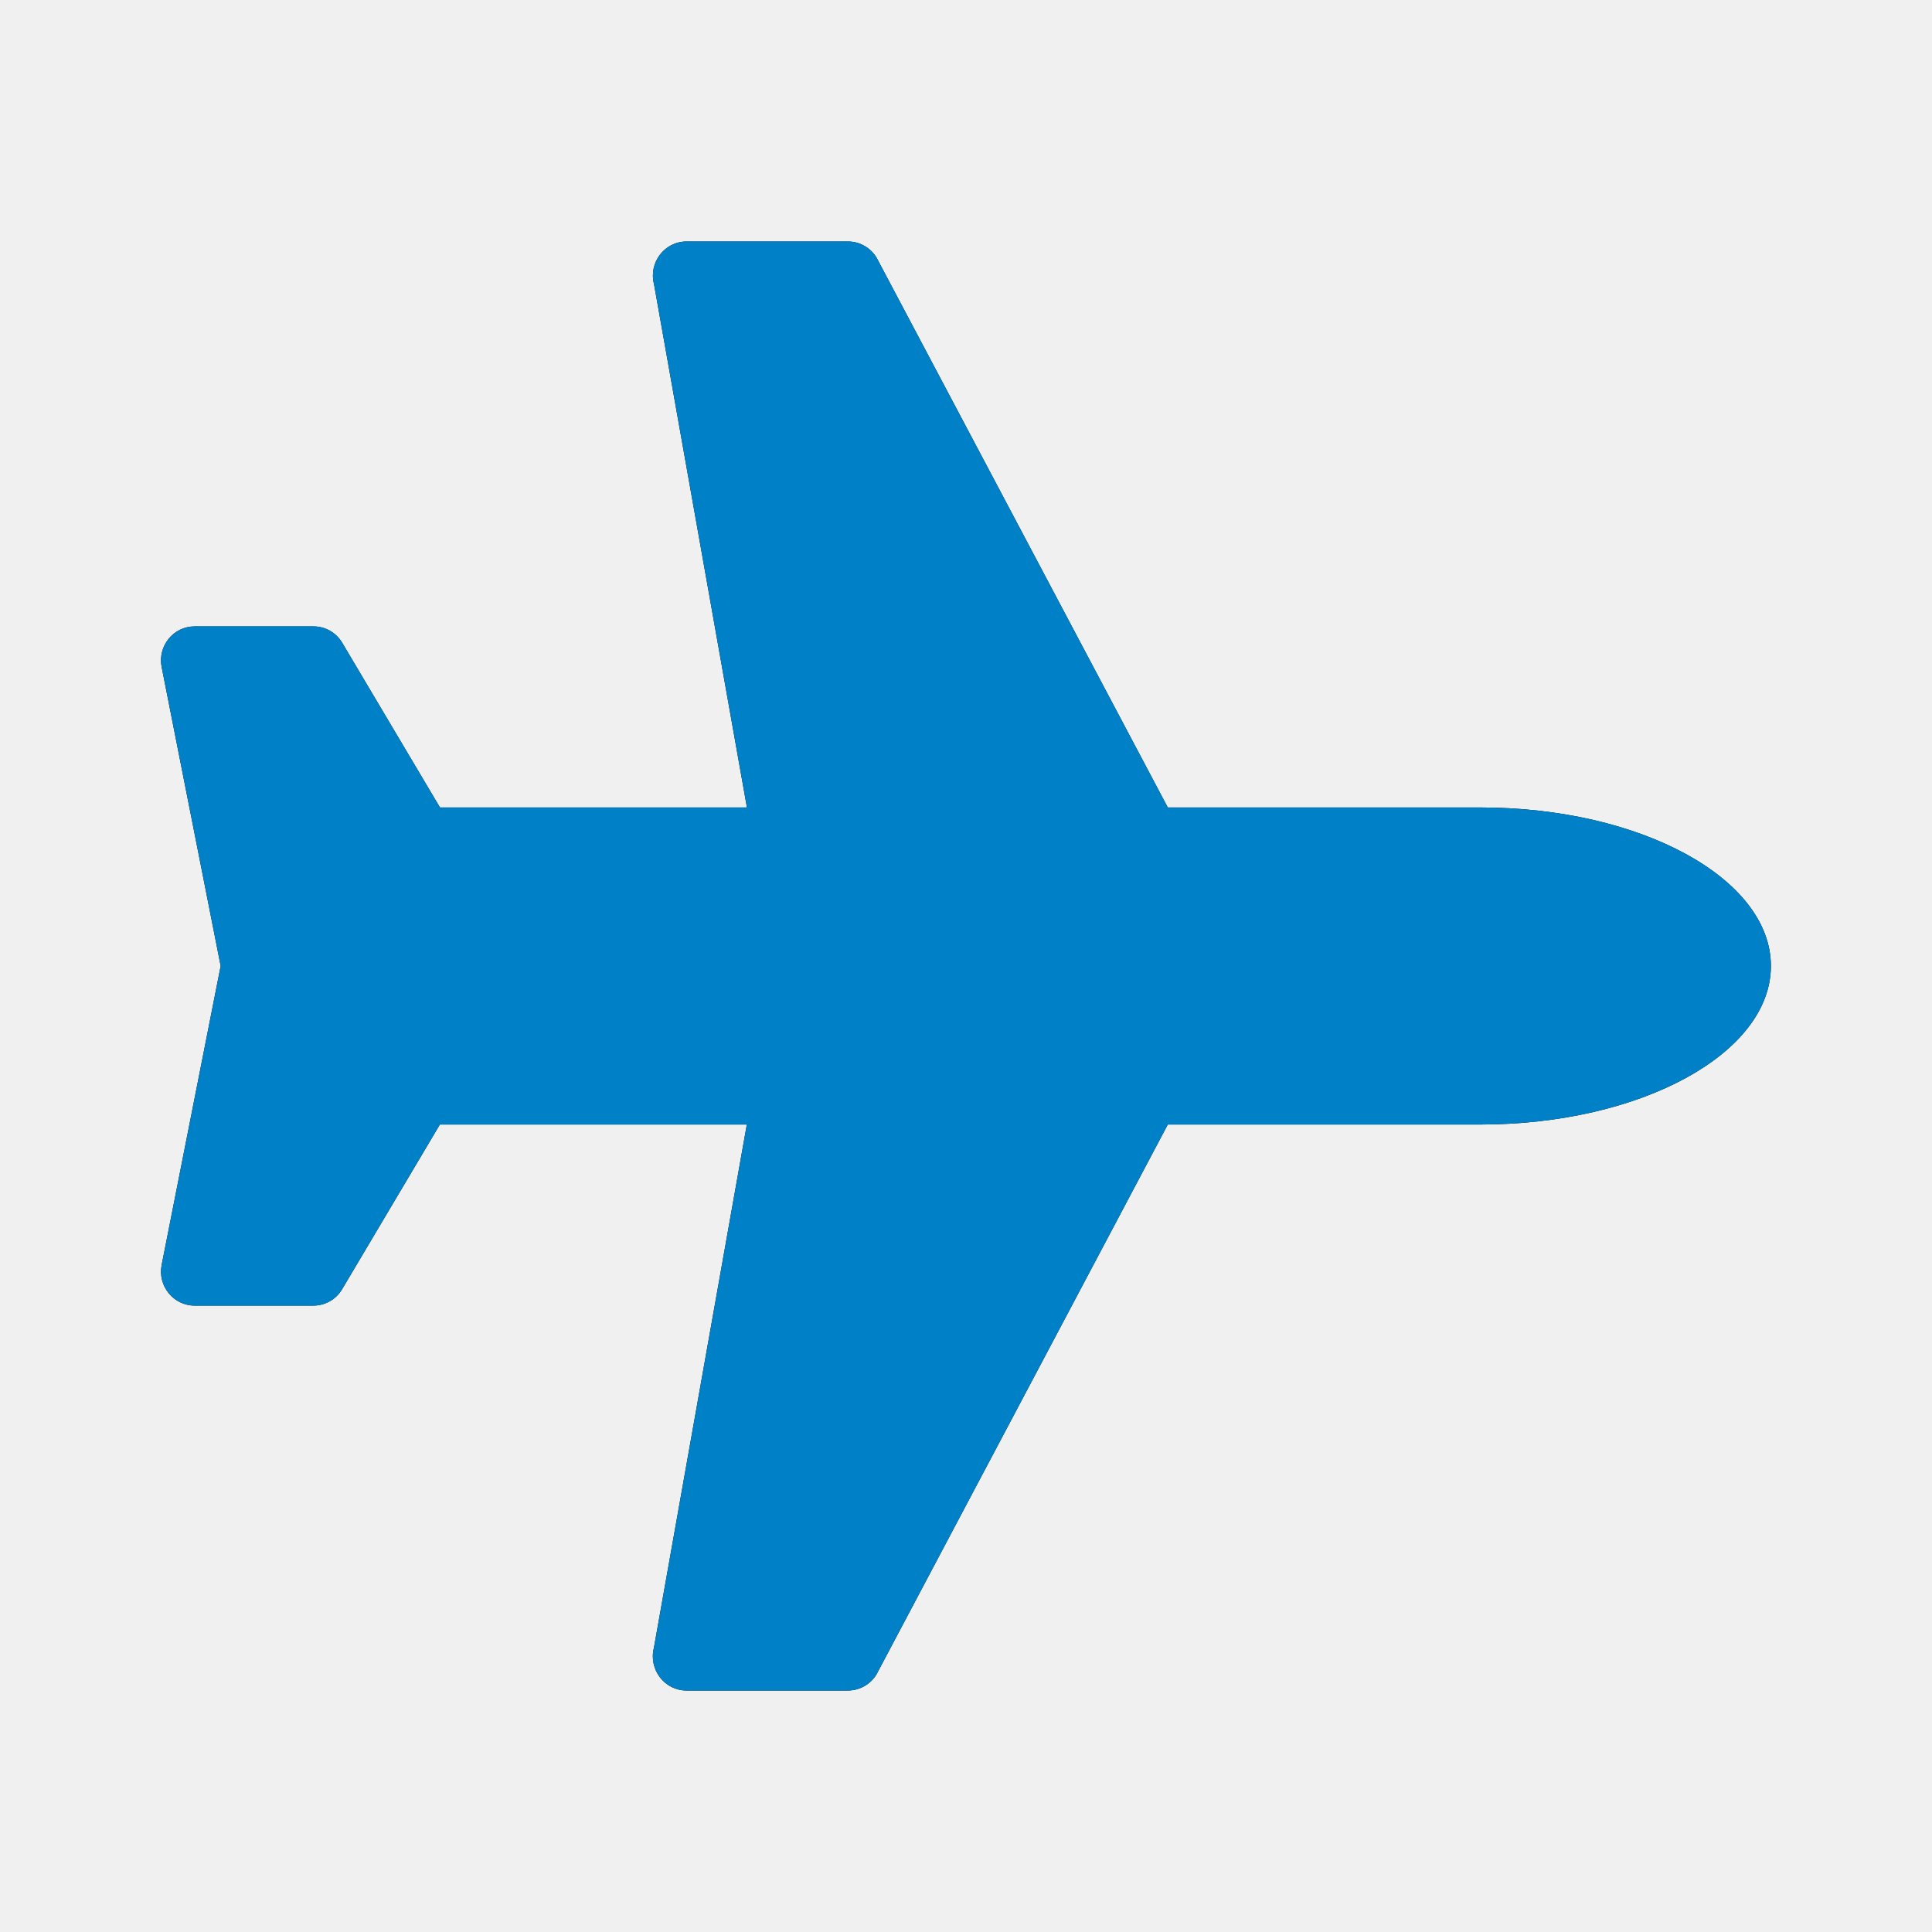
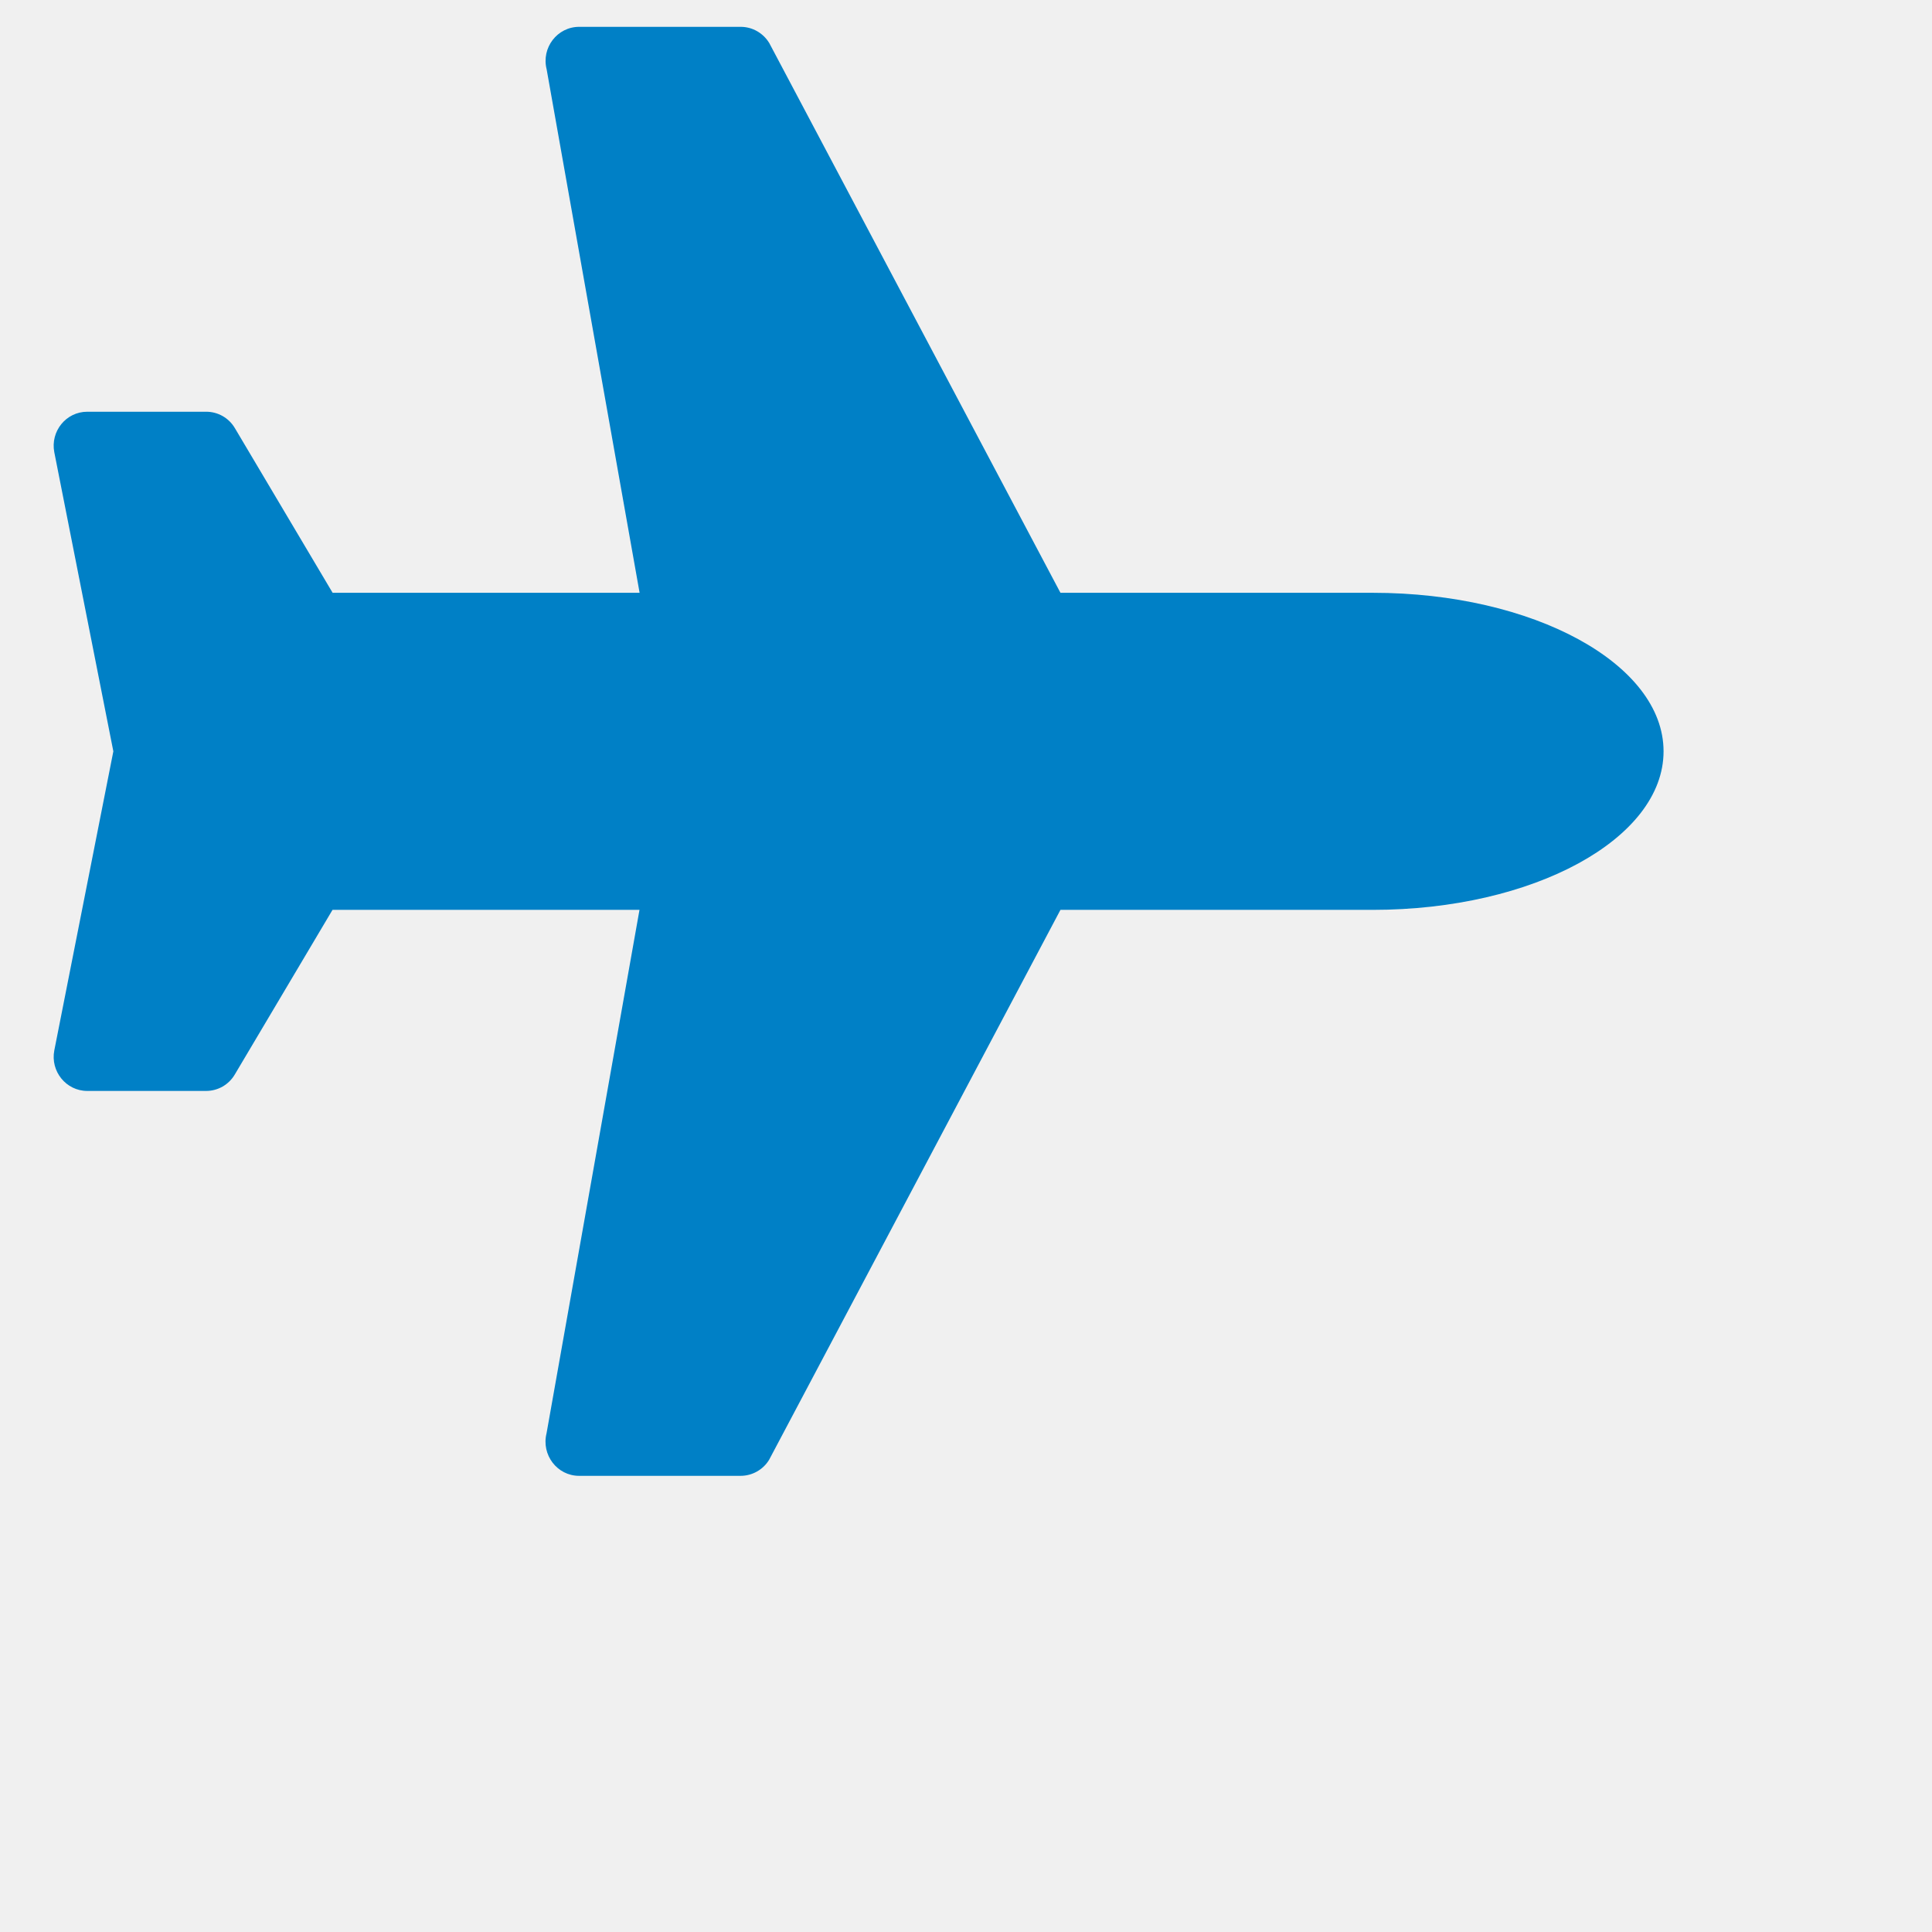
- <svg xmlns="http://www.w3.org/2000/svg" xmlns:xlink="http://www.w3.org/1999/xlink" width="18" height="18" viewBox="0 0 18 18">
-   <defs>
-     <path id="prefix__a" d="M12.792 5.523H9.88L7.167.401C7.11.307 7.009.25 6.901.25H5.396c-.204 0-.354.195-.303.396l.866 4.877h-2.86l-.91-1.533c-.056-.096-.158-.154-.268-.154H.813c-.198 0-.345.183-.307.378L1.056 7l-.55 2.786c-.038.195.11.378.307.378H1.92c.11 0 .212-.058.268-.154l.91-1.533h2.86l-.866 4.877c-.05.2.099.396.303.396h1.505c.108 0 .21-.057.266-.15l2.714-5.123h2.91c1.496 0 2.709-.662 2.709-1.477 0-.815-1.213-1.477-2.708-1.477z" />
-   </defs>
+ <svg xmlns="http://www.w3.org/2000/svg" width="18" height="18" viewBox="0 0 18 18">
  <g fill="none" fill-rule="evenodd">
    <path d="M0 0H18V18H0z" />
-     <g transform="translate(1 2)">
-       <mask id="prefix__b" fill="#fff">
-         <use xlink:href="#prefix__a" />
-       </mask>
-       <use fill="#000" fill-rule="nonzero" xlink:href="#prefix__a" />
-       <g fill="#0080C6" mask="url(#prefix__b)">
-         <path d="M0 0H18V18H0z" transform="translate(-1 -2)" />
-       </g>
-     </g>
+     <path fill="#0080C6" d="M12.792 5.523H9.88L7.167.401C7.11.307 7.009.25 6.901.25H5.396c-.204 0-.354.195-.303.396l.866 4.877h-2.86l-.91-1.533c-.056-.096-.158-.154-.268-.154H.813c-.198 0-.345.183-.307.378L1.056 7l-.55 2.786c-.038.195.11.378.307.378H1.92c.11 0 .212-.058.268-.154l.91-1.533h2.86l-.866 4.877c-.05.2.099.396.303.396h1.505c.108 0 .21-.057.266-.15l2.714-5.123h2.91c1.496 0 2.709-.662 2.709-1.477 0-.815-1.213-1.477-2.708-1.477z" />
  </g>
</svg>
